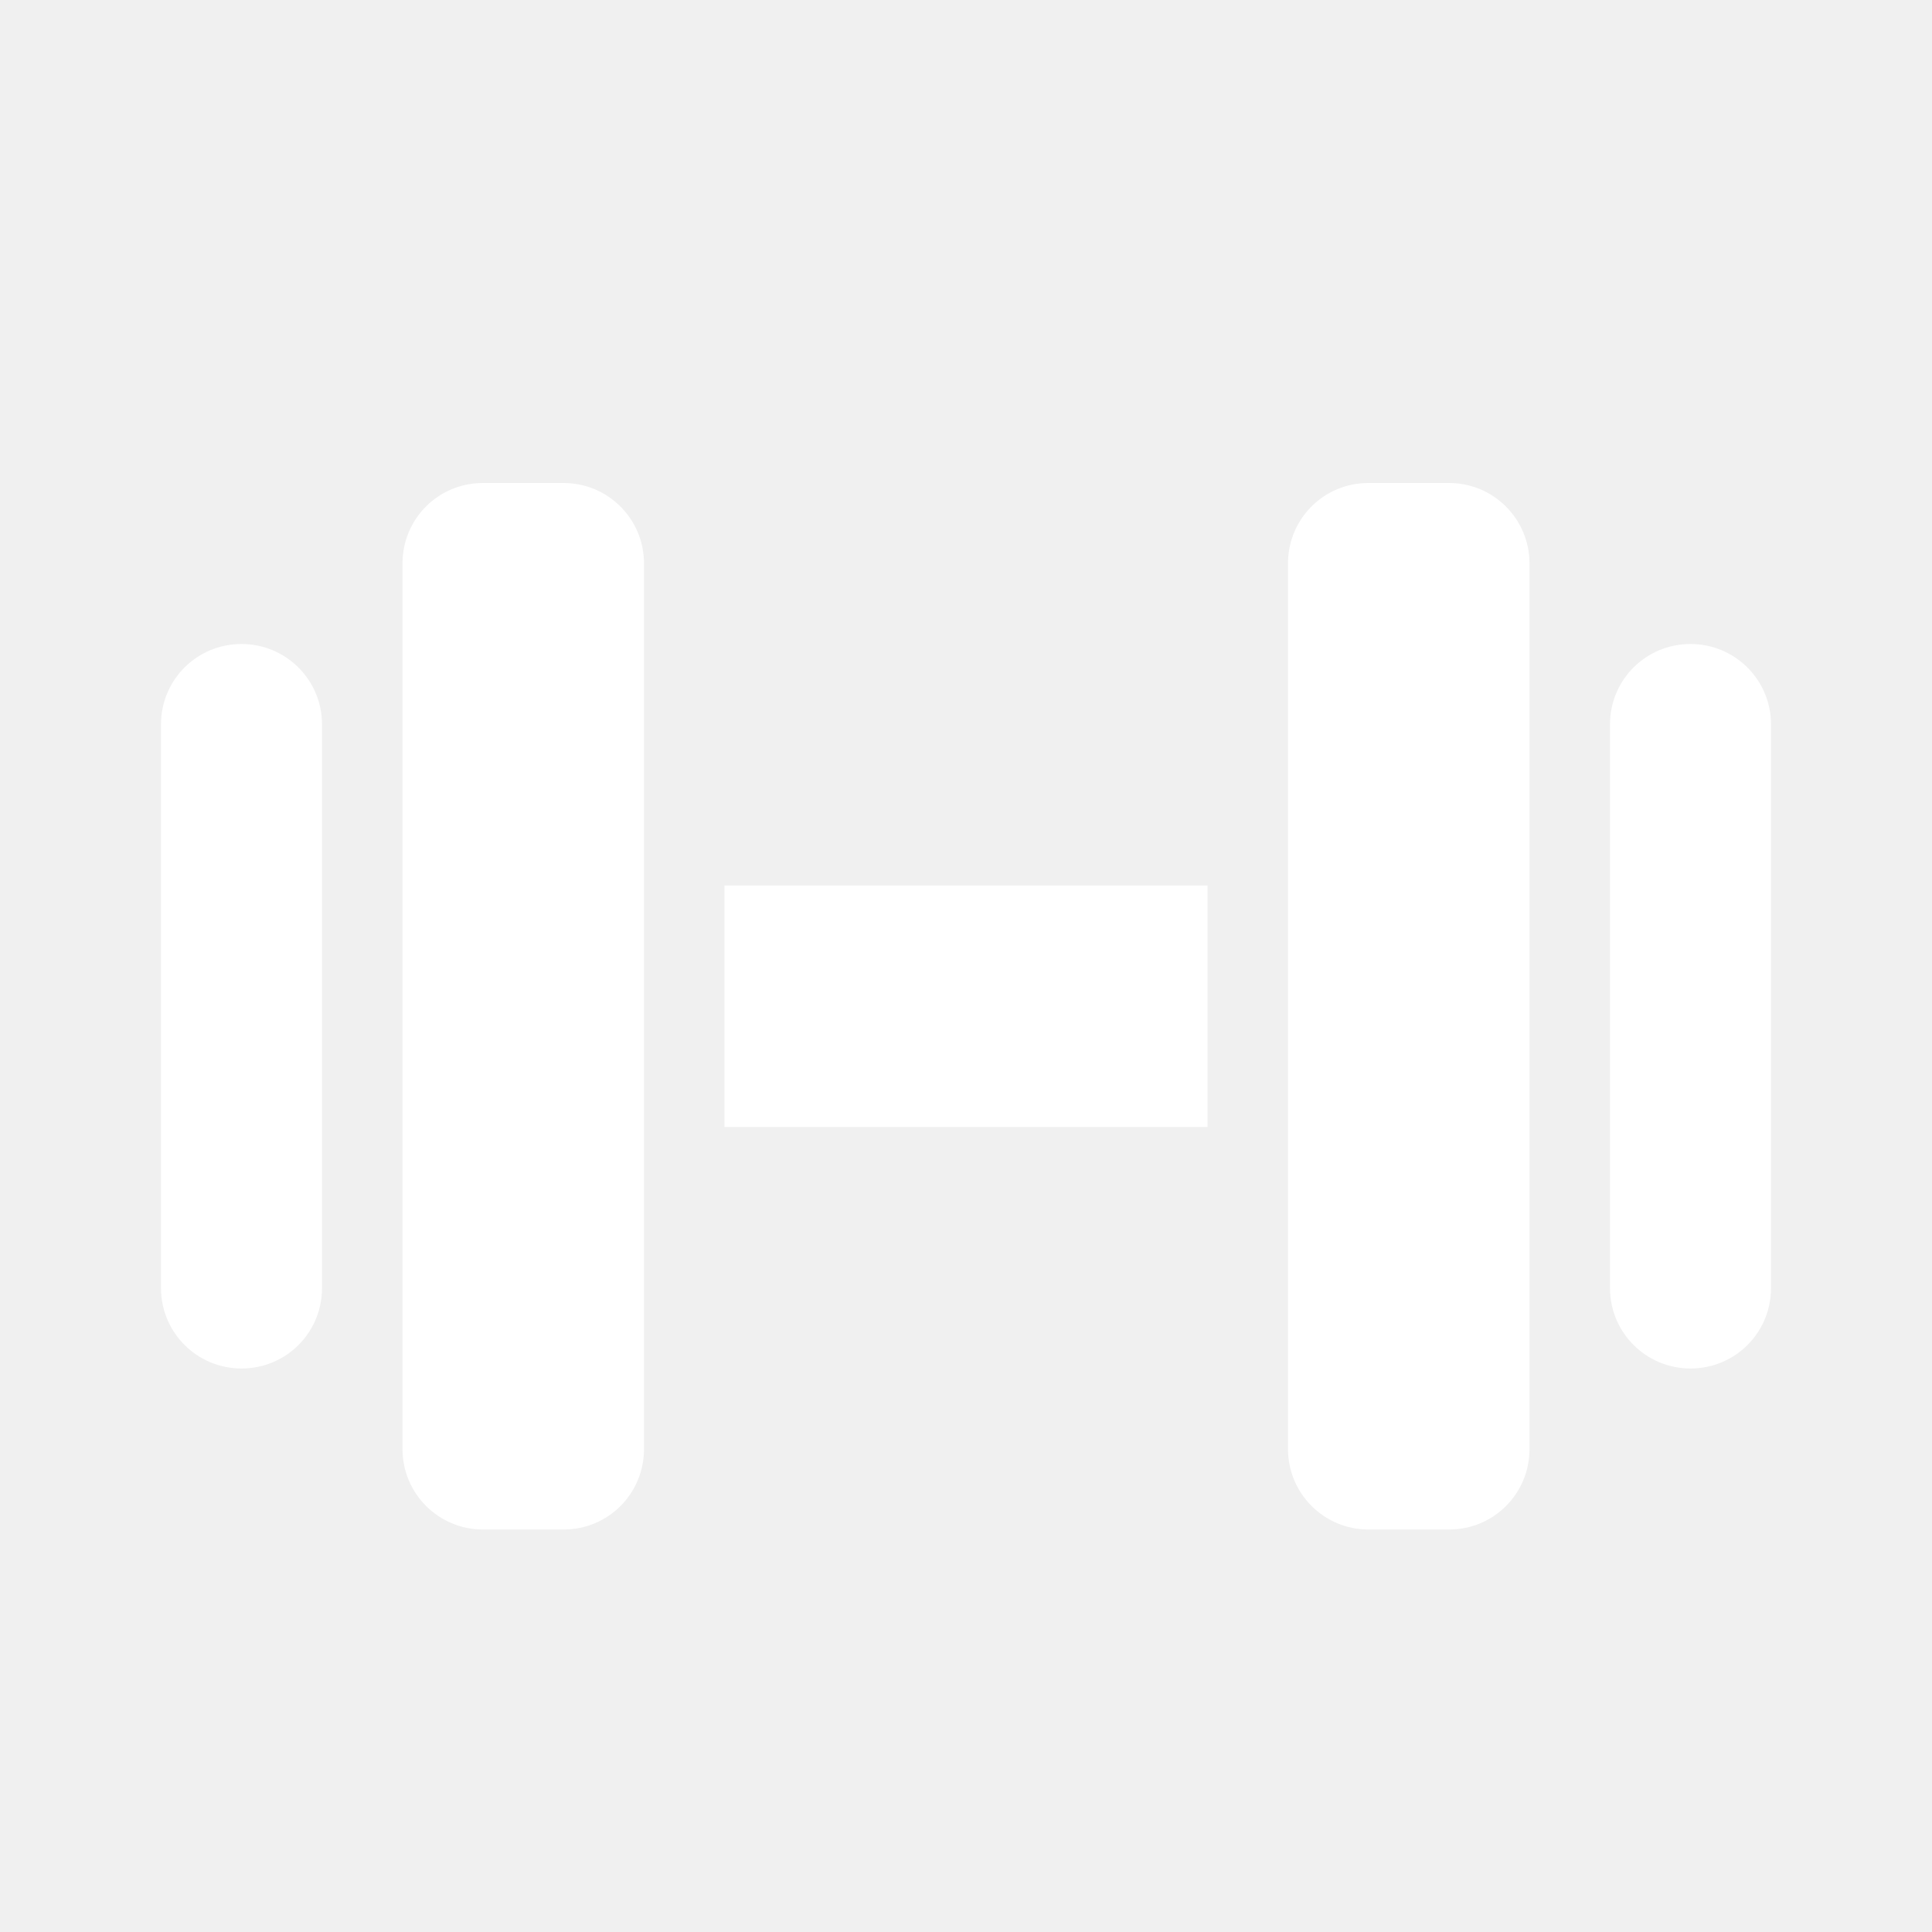
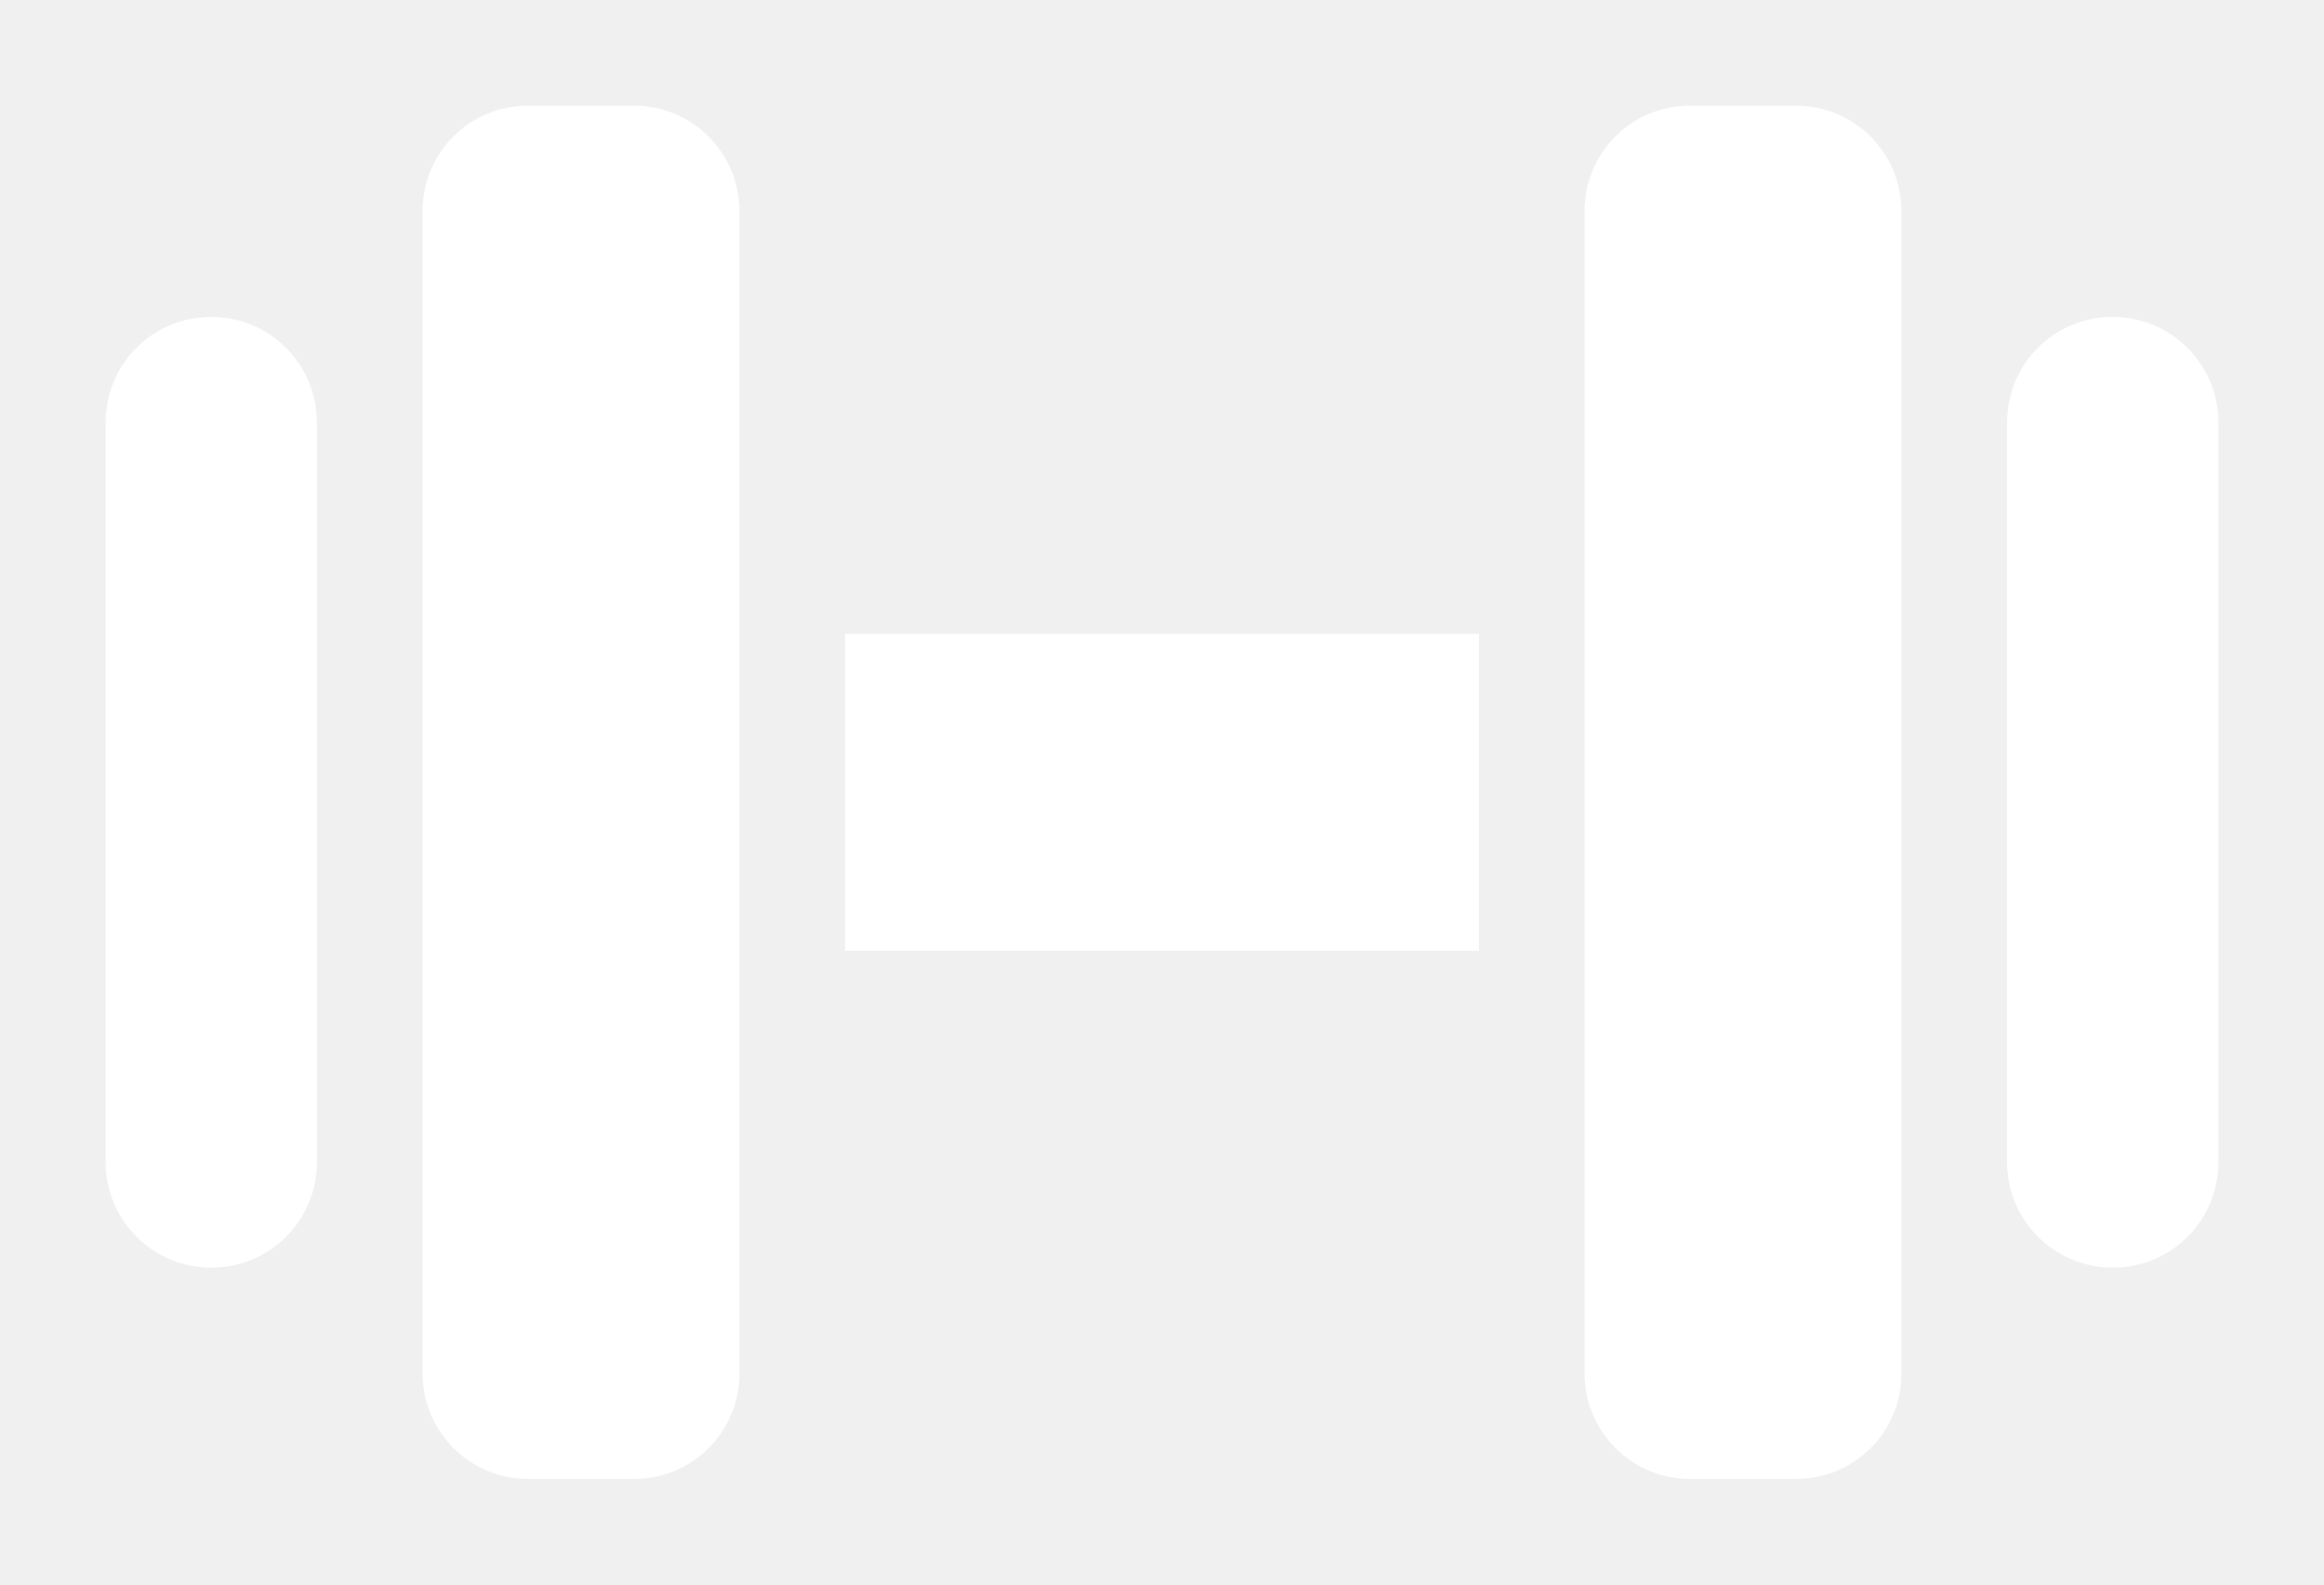
- <svg xmlns="http://www.w3.org/2000/svg" width="24px" height="24px" viewBox="0 0 24 24" version="1.1">
+ <svg xmlns="http://www.w3.org/2000/svg" width="22px" height="15px" viewBox="0 0 22 15" version="1.1">
  <defs />
  <g id="Page-1" stroke="none" stroke-width="1" fill="none" fill-rule="evenodd">
    <g id="barbell" fill="#FFFFFF">
-       <g id="Group-2" transform="translate(2, 6)">
+       <g id="Group-2" transform="translate(1, 1)">
        <path d="M7,5 L13,5 L13,8 L7,8 L7,5 Z M14,0.999 C14,0.447 14.443,0 14.999,0 L16.001,0 C16.553,0 17,0.447 17,0.999 L17,12.001 C17,12.553 16.557,13 16.001,13 L14.999,13 C14.447,13 14,12.553 14,12.001 L14,0.999 Z M3,0.999 C3,0.447 3.443,0 3.999,0 L5.001,0 C5.553,0 6,0.447 6,0.999 L6,12.001 C6,12.553 5.557,13 5.001,13 L3.999,13 C3.447,13 3,12.553 3,12.001 L3,0.999 Z M0,2.998 C0,2.447 0.444,2 1,2 C1.552,2 2,2.446 2,2.998 L2,10.002 C2,10.553 1.556,11 1,11 C0.448,11 0,10.554 0,10.002 L0,2.998 Z M18,2.998 C18,2.447 18.444,2 19,2 C19.552,2 20,2.446 20,2.998 L20,10.002 C20,10.553 19.556,11 19,11 C18.448,11 18,10.554 18,10.002 L18,2.998 Z" id="Combined-Shape" />
      </g>
    </g>
  </g>
</svg>
